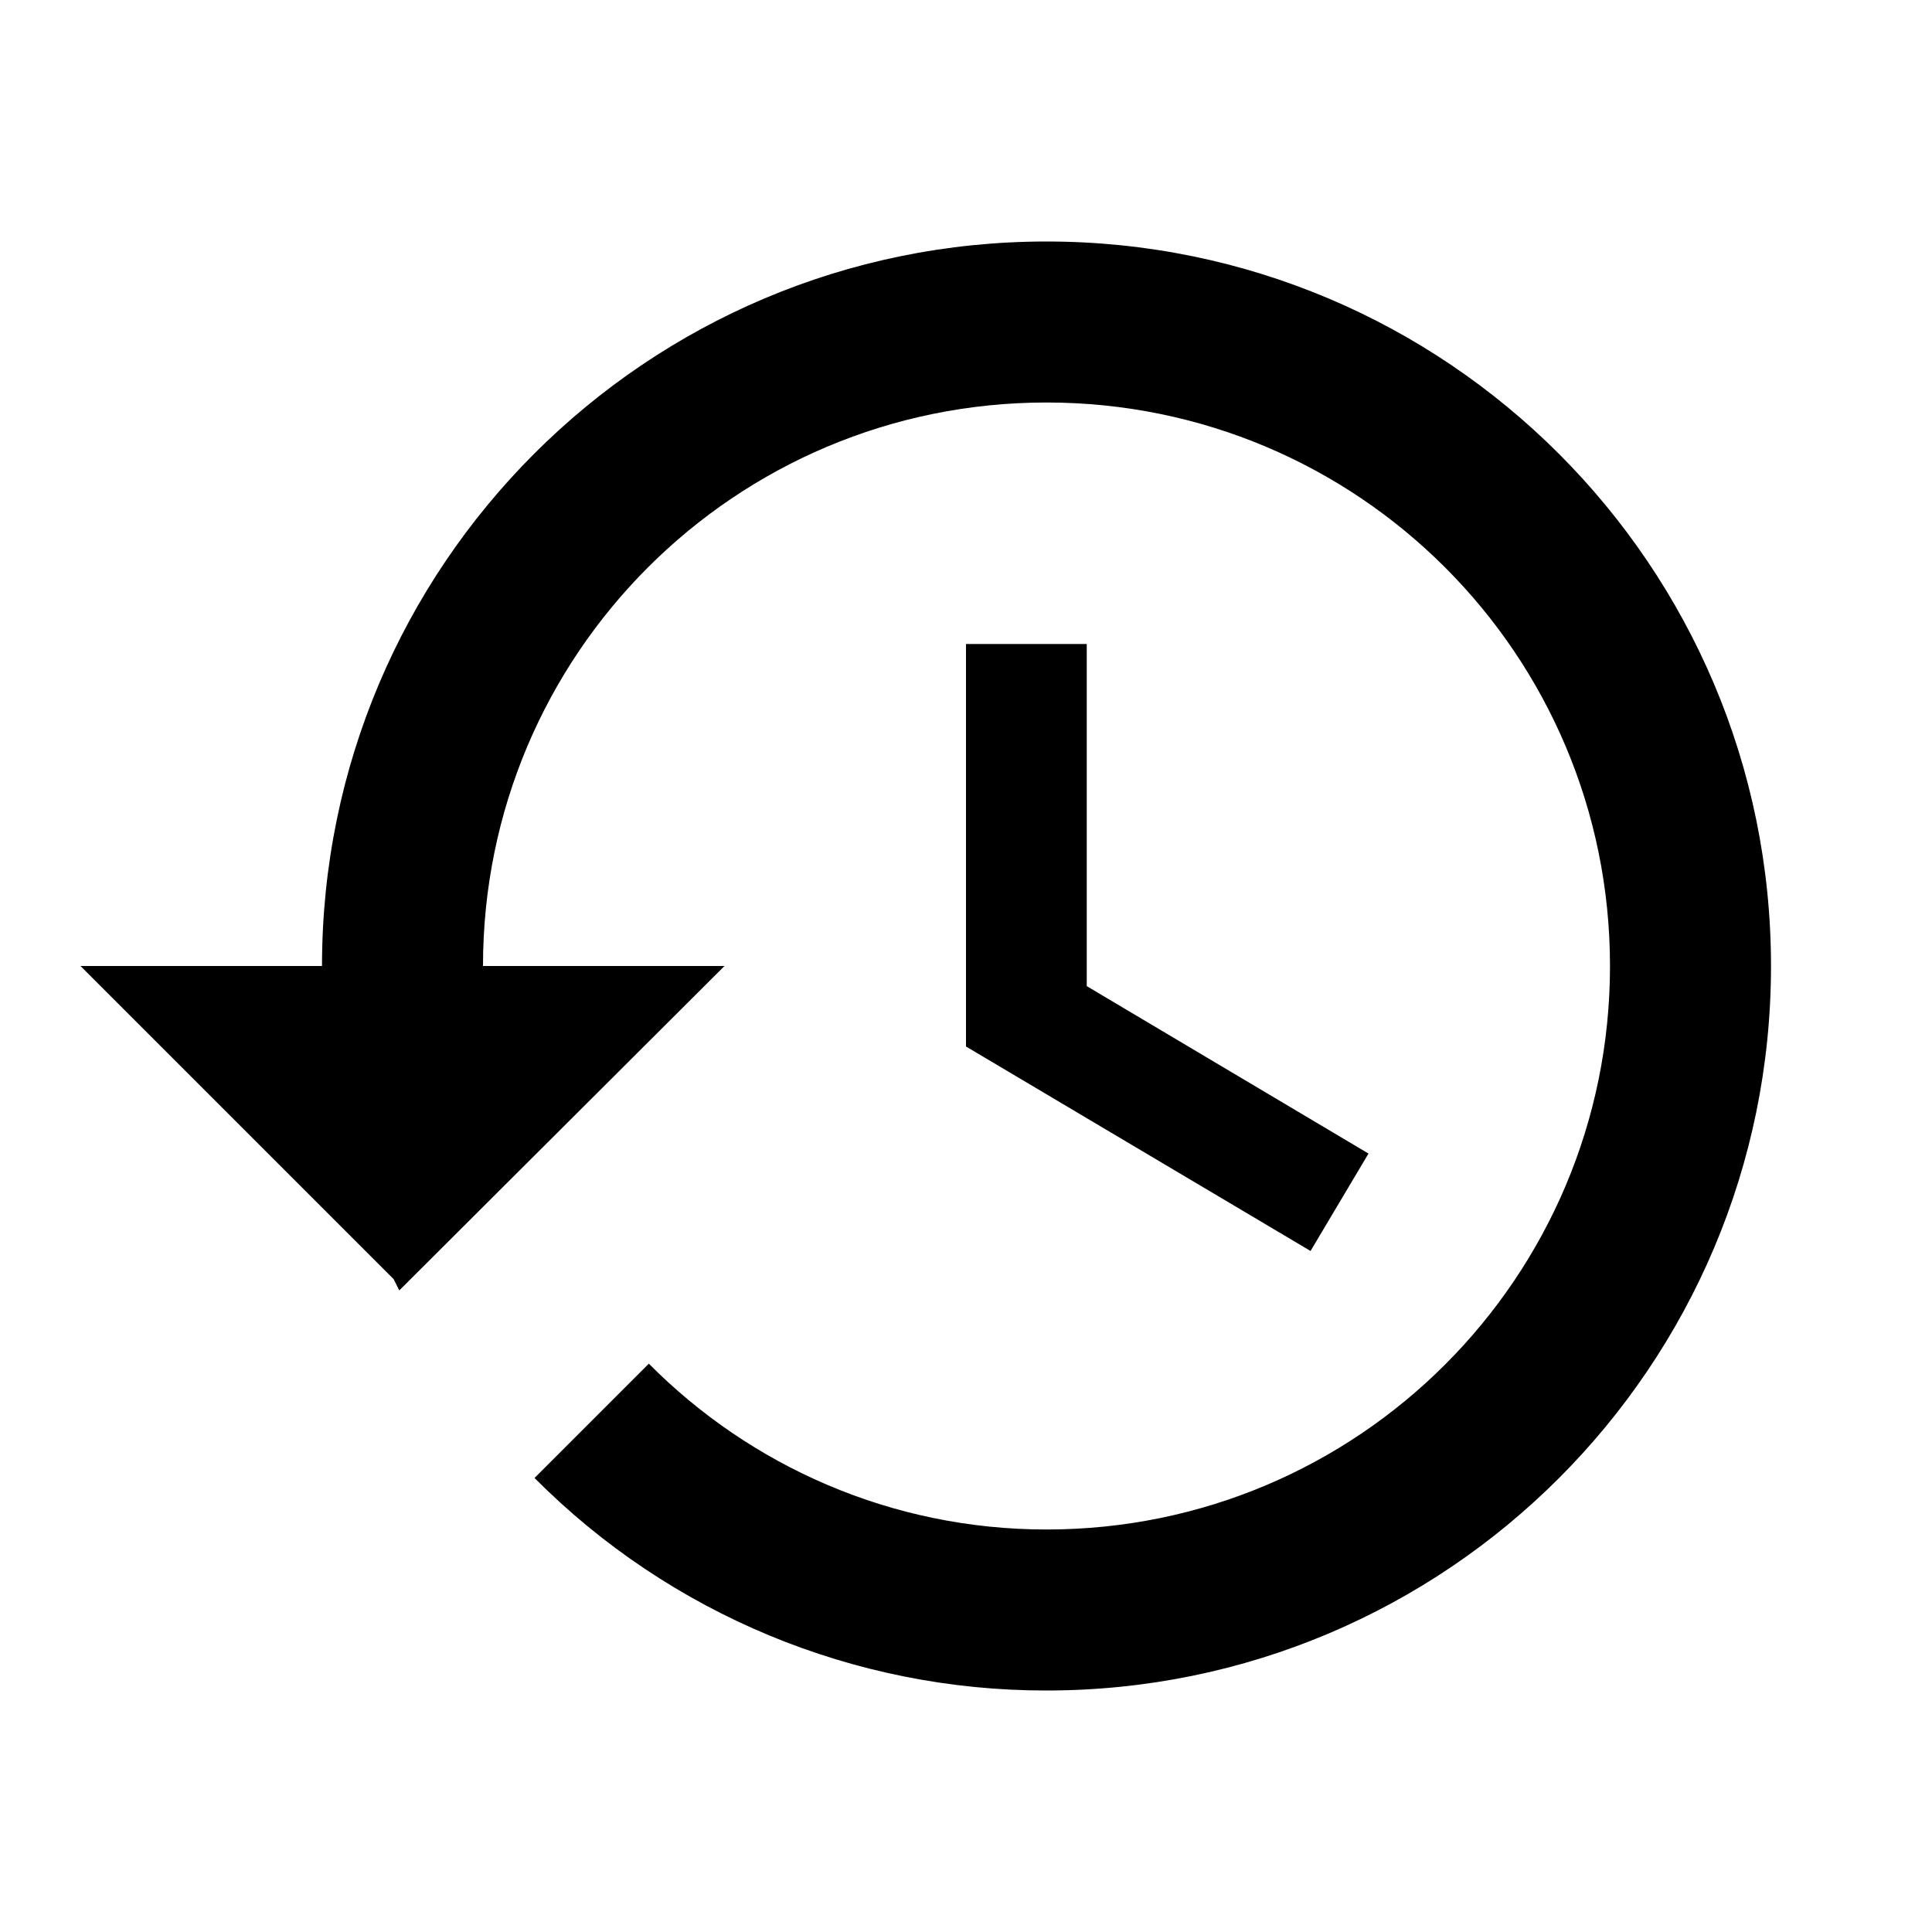
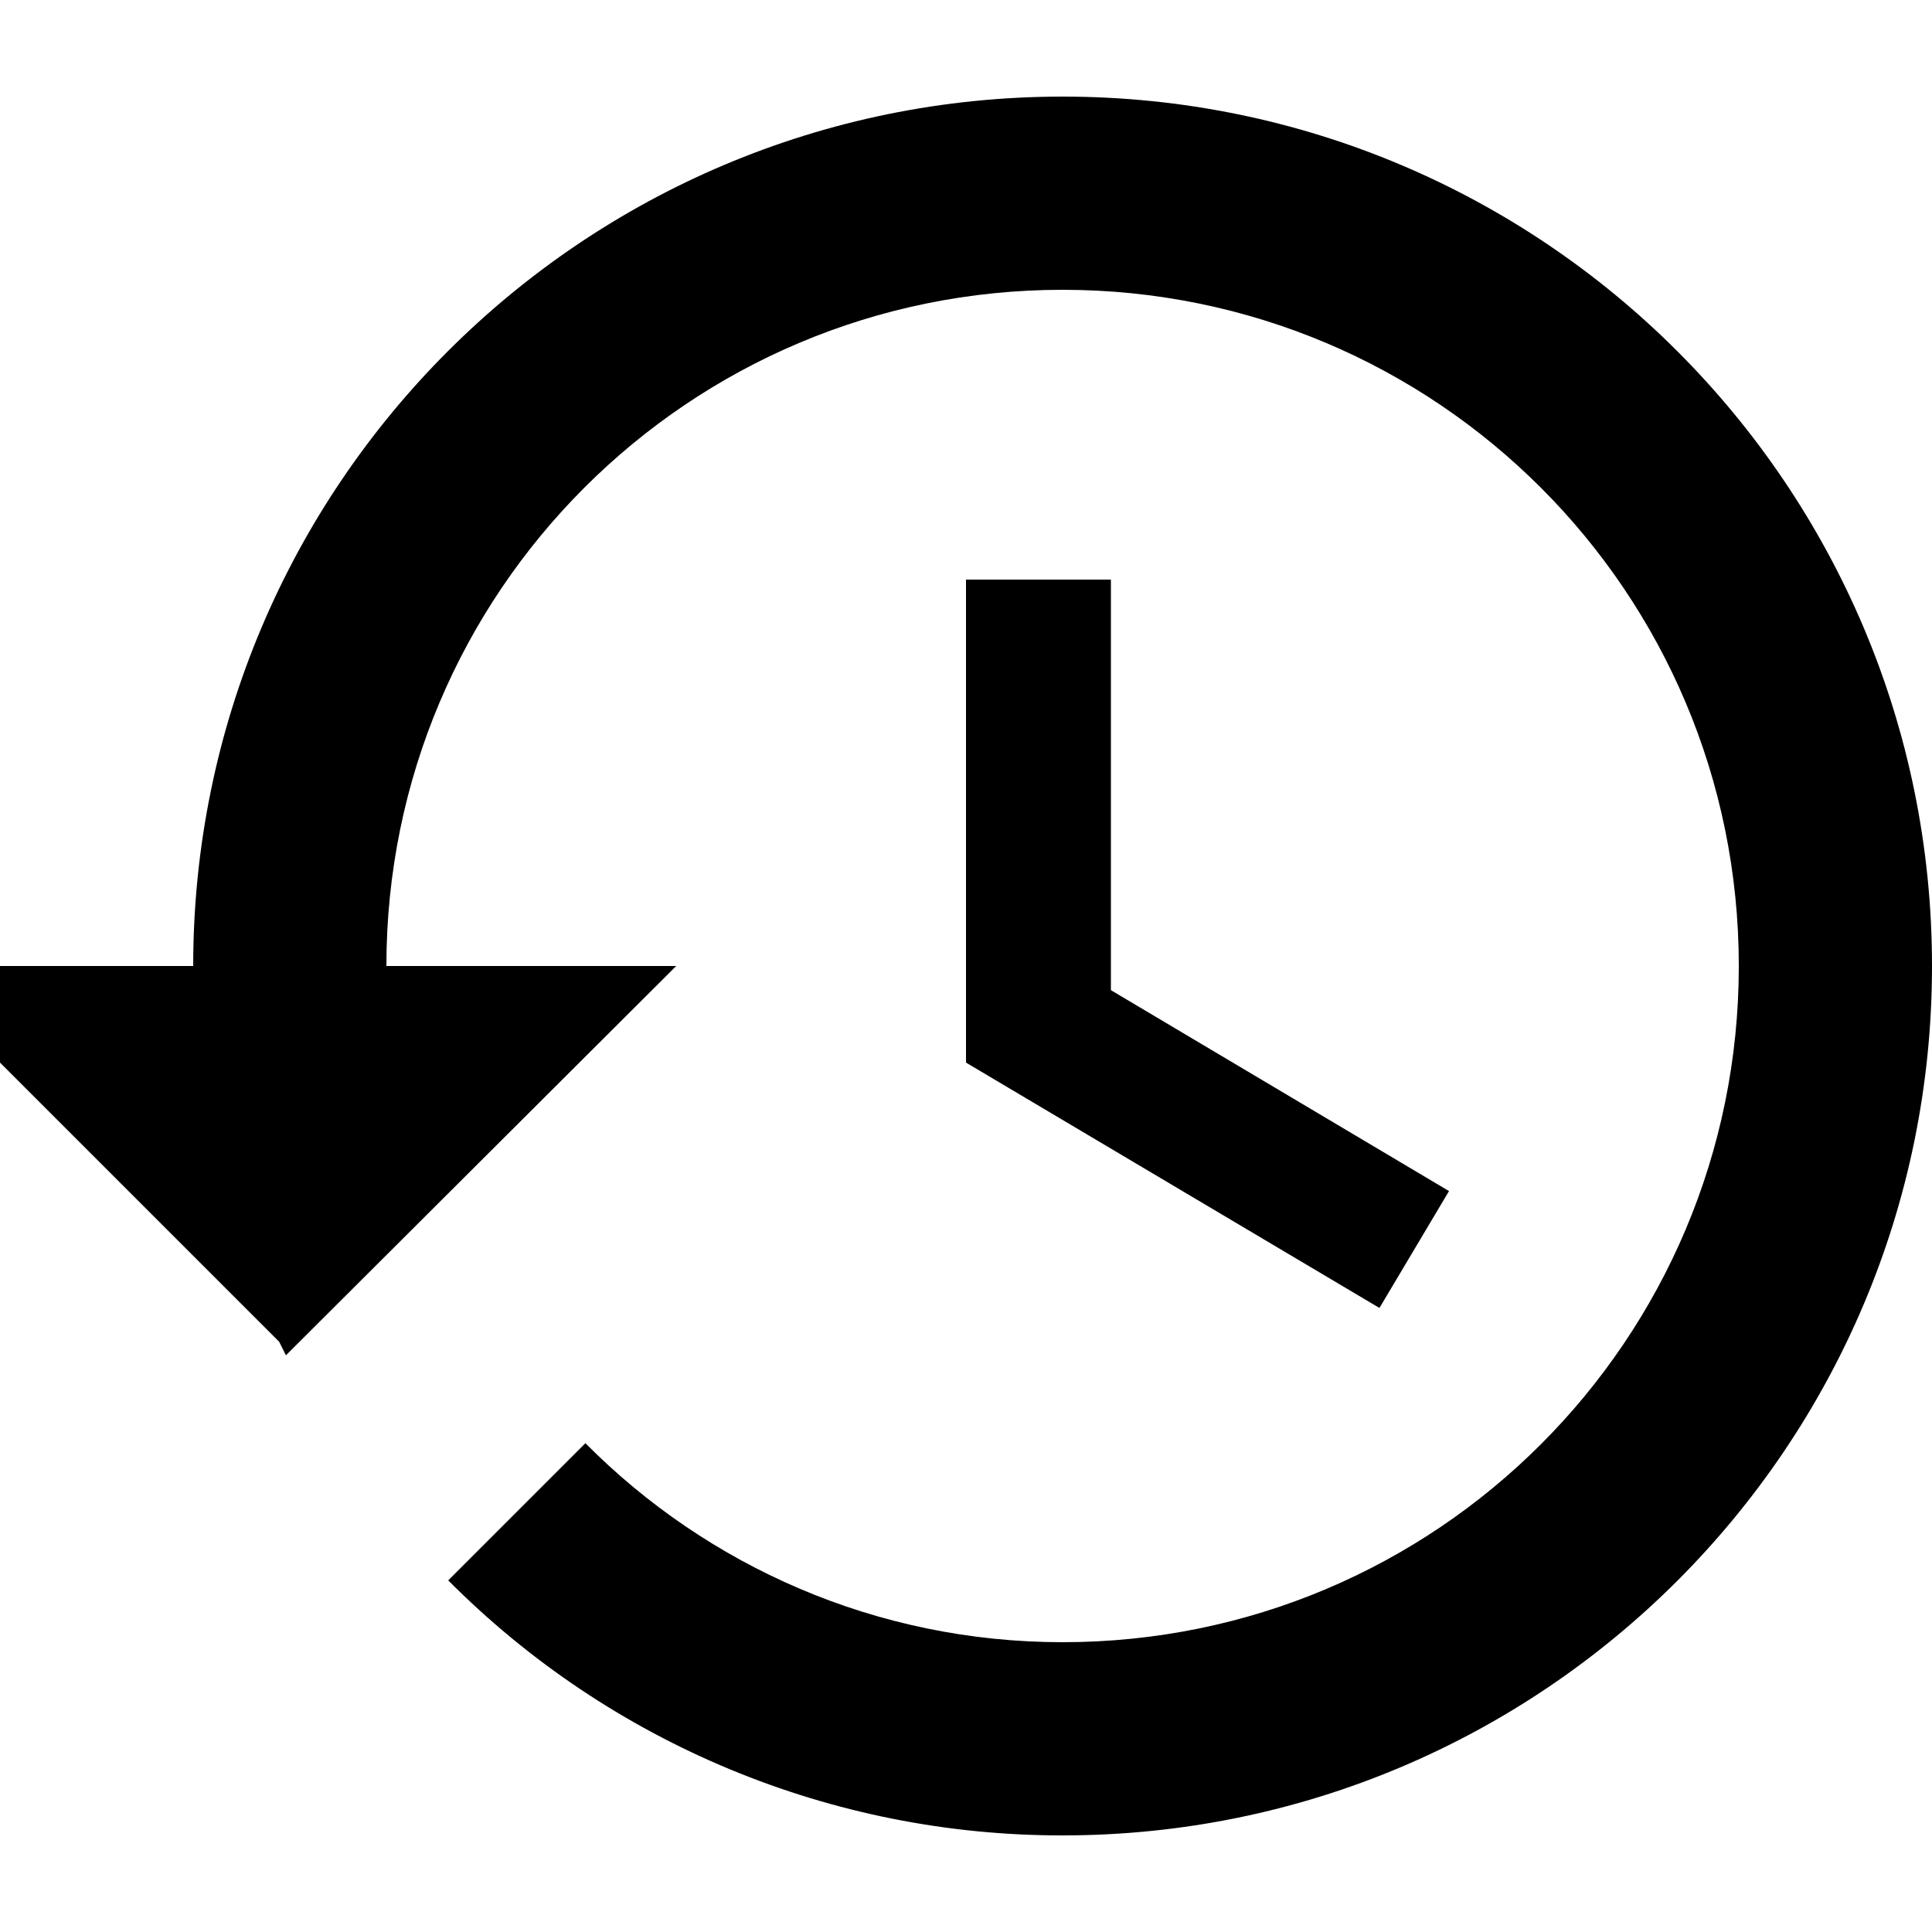
- <svg id="history" viewBox="0 0 24 24">
+ <svg id="history" viewBox="2 2 20 20">
  <path d="M13 3a9 9 0 0 0-9 9H1l3.89 3.89.07.14L9 12H6c0-3.87 3.13-7 7-7s7 3.13 7 7-3.13 7-7 7c-1.93 0-3.68-.79-4.94-2.06l-1.42 1.42A8.954 8.954 0 0 0 13 21a9 9 0 0 0 0-18zm-1 5v5l4.28 2.54.72-1.21-3.5-2.08V8H12z" />
</svg>
